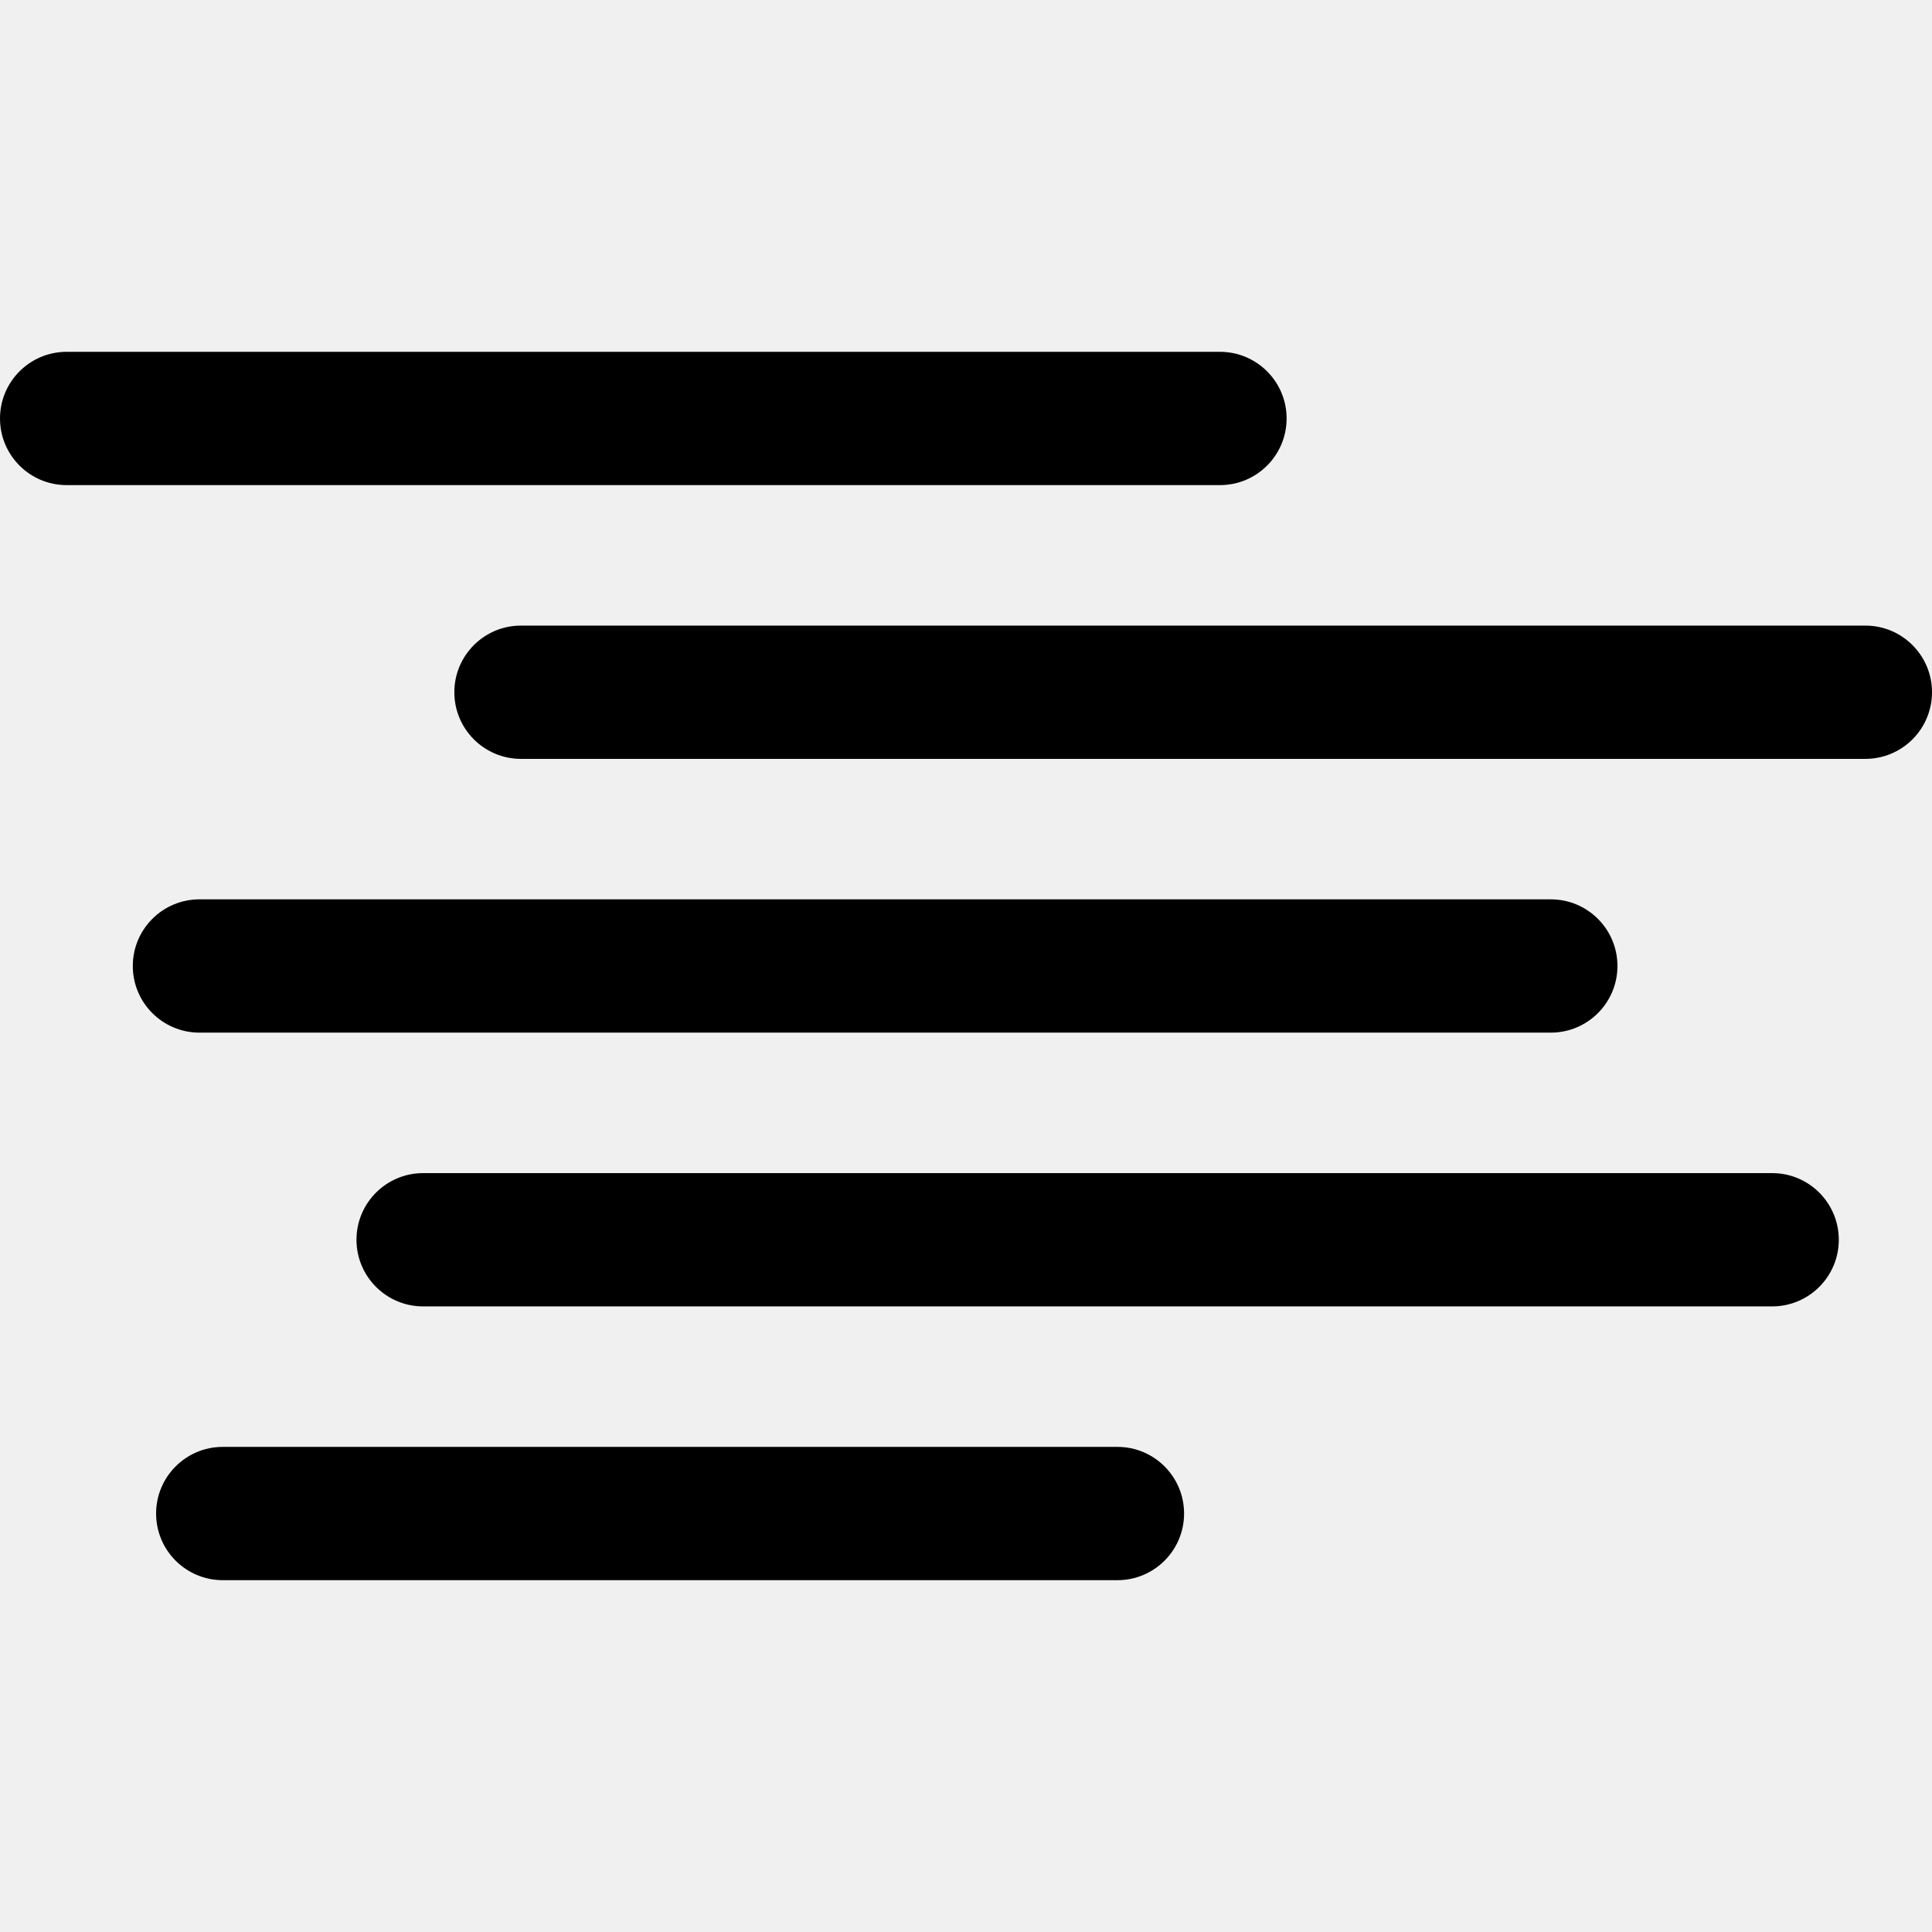
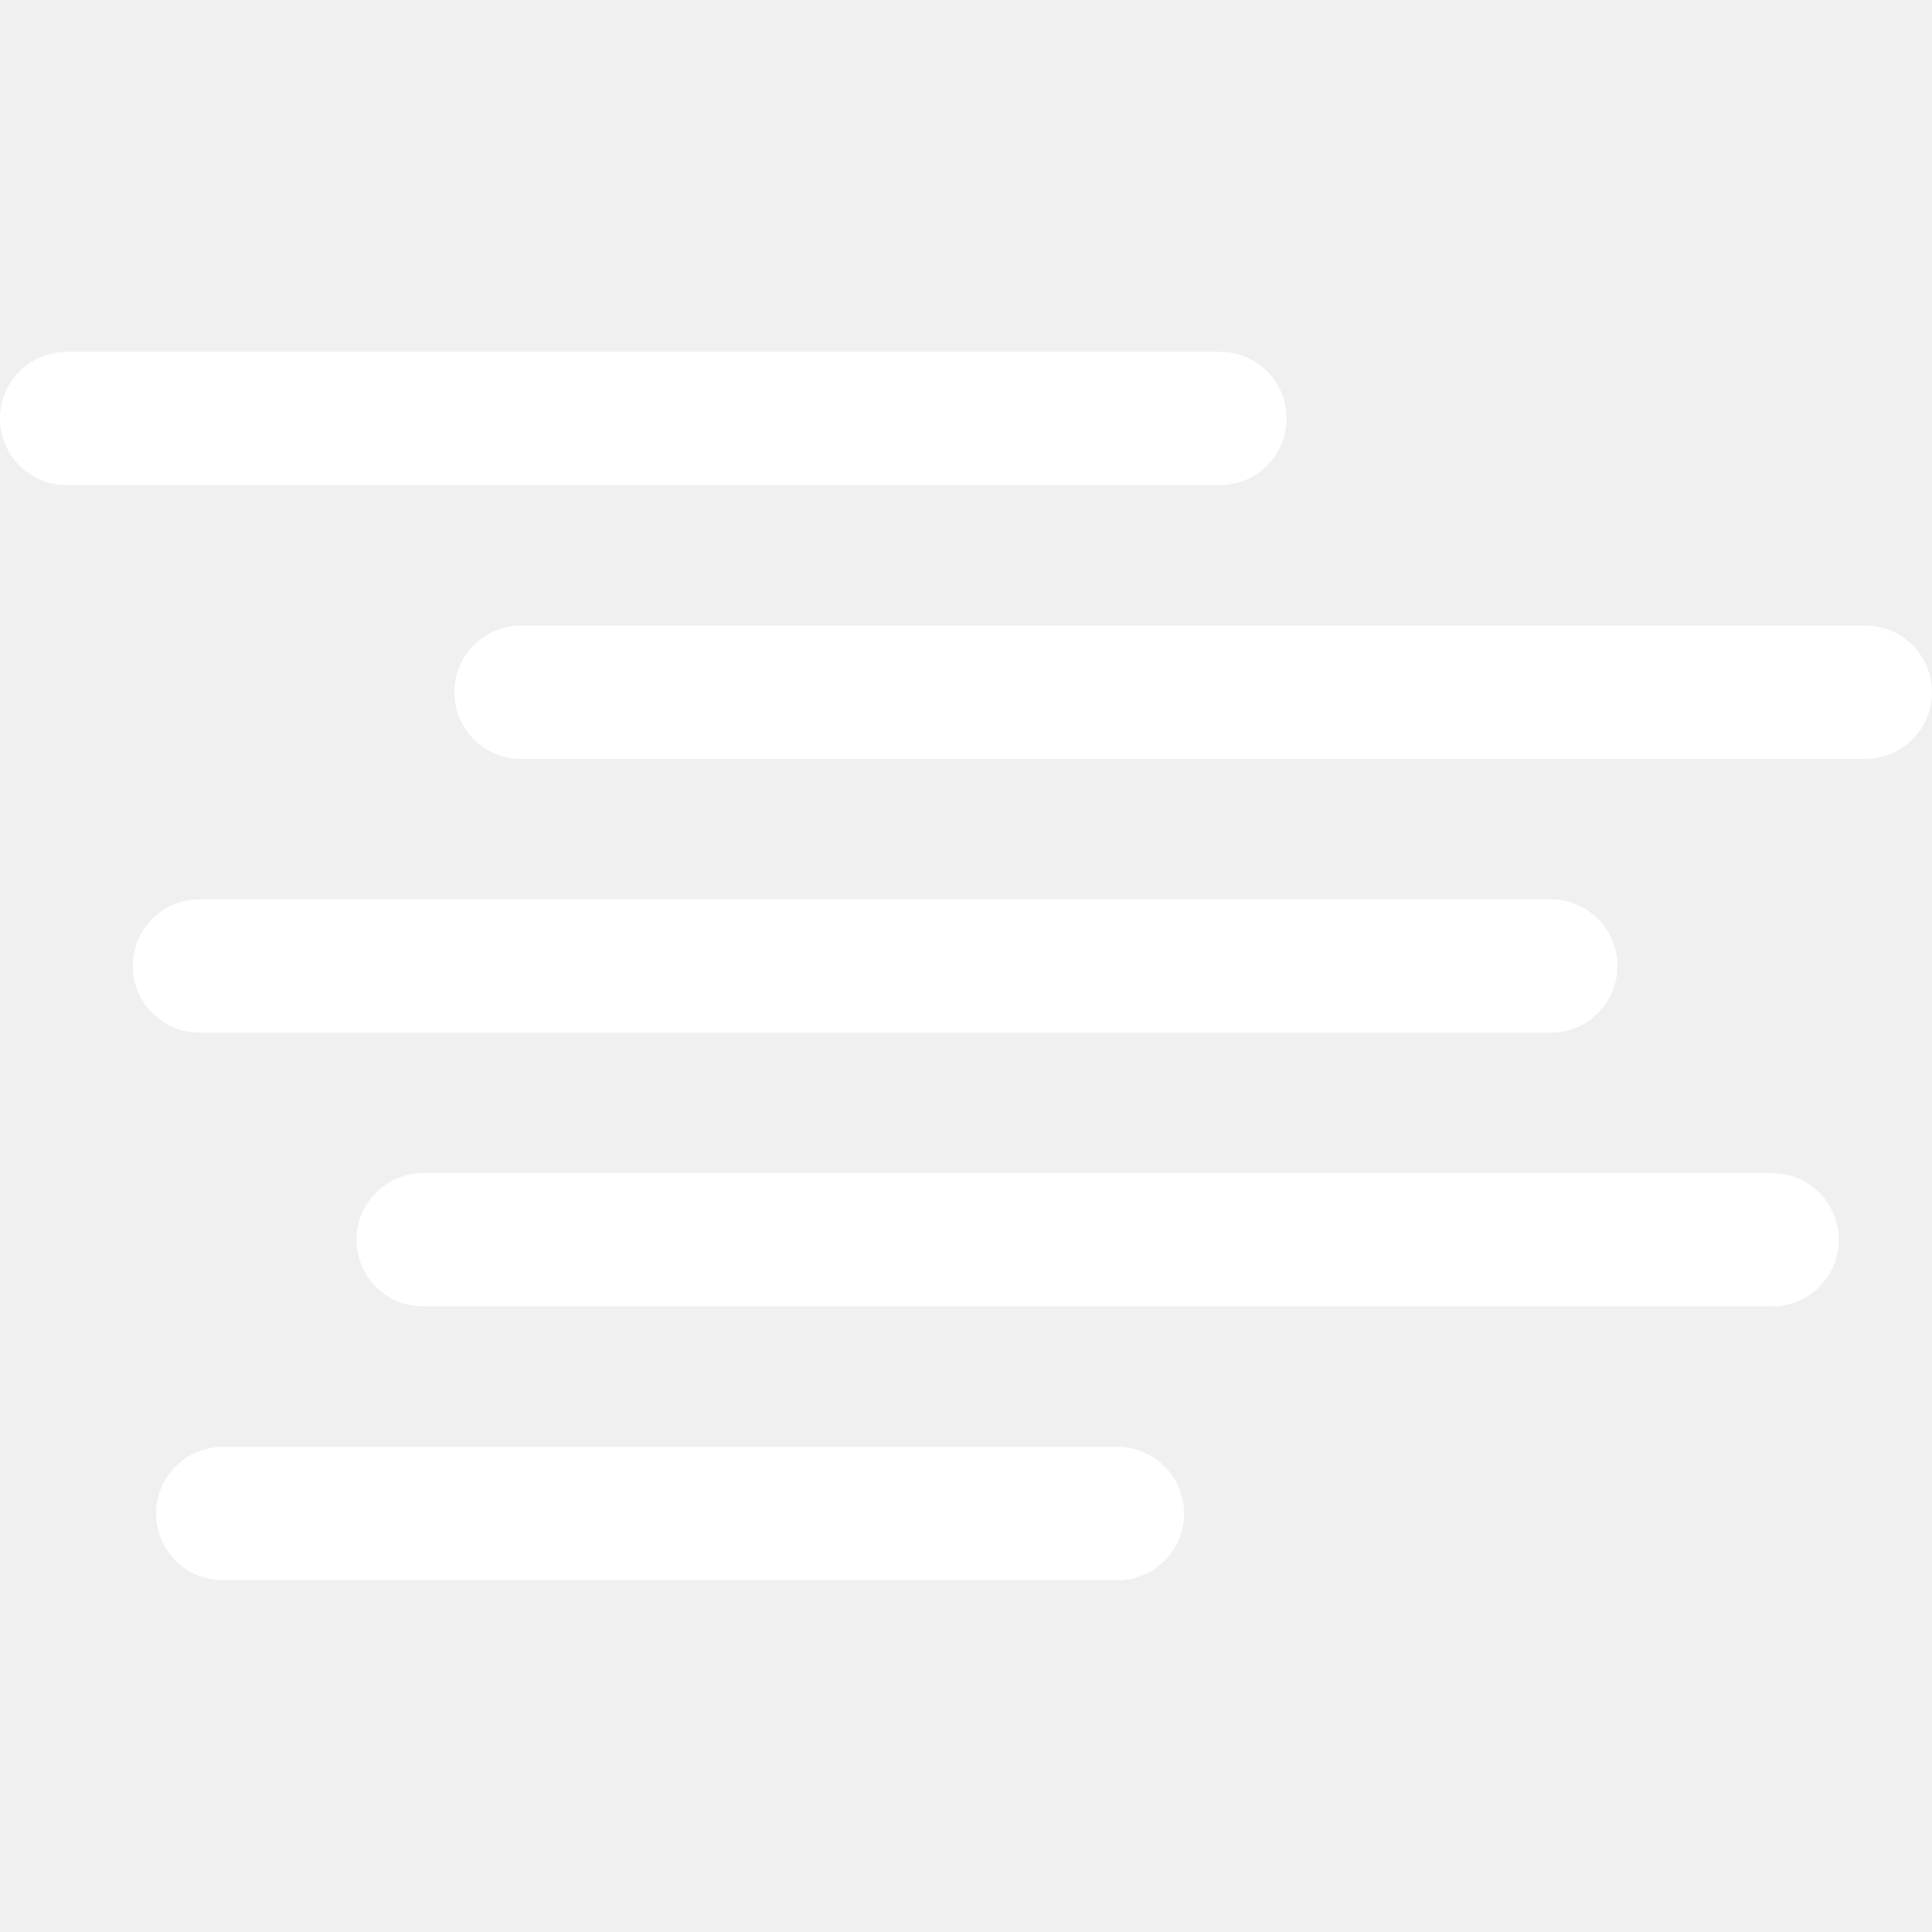
- <svg xmlns="http://www.w3.org/2000/svg" version="1.1" id="Capa_1" x="0px" y="0px" viewBox="0 0 217.43 217.43" style="enable-background:new 0 0 217.43 217.43;" xml:space="preserve">
+ <svg xmlns="http://www.w3.org/2000/svg" version="1.1" id="Capa_1" x="0px" y="0px" viewBox="0 0 217.43 217.43" style="fill: white; enable-background:new 0 0 217.43 217.43;" xml:space="preserve">
  <path d="M144.797,47.095c0-4.142-3.358-7.5-7.5-7.5H7.5c-4.142,0-7.5,3.358-7.5,7.5c0,4.142,3.358,7.5,7.5,7.5h129.797   C141.439,54.595,144.797,51.237,144.797,47.095z" />
  <path d="M209.93,70.405H58.632c-4.142,0-7.5,3.358-7.5,7.5s3.358,7.5,7.5,7.5H209.93c4.142,0,7.5-3.358,7.5-7.5   S214.072,70.405,209.93,70.405z" />
  <path d="M174.53,116.214c4.142,0,7.5-3.358,7.5-7.5c0-4.142-3.358-7.5-7.5-7.5H22.446c-4.142,0-7.5,3.358-7.5,7.5   c0,4.142,3.358,7.5,7.5,7.5H174.53z" />
  <path d="M199.441,132.024H47.619c-4.142,0-7.5,3.358-7.5,7.5s3.358,7.5,7.5,7.5h151.822c4.142,0,7.5-3.358,7.5-7.5   S203.583,132.024,199.441,132.024z" />
  <path d="M125.759,162.835H25.068c-4.142,0-7.5,3.358-7.5,7.5c0,4.142,3.358,7.5,7.5,7.5h100.69c4.142,0,7.5-3.358,7.5-7.5   C133.259,166.193,129.901,162.835,125.759,162.835z" />
</svg>
